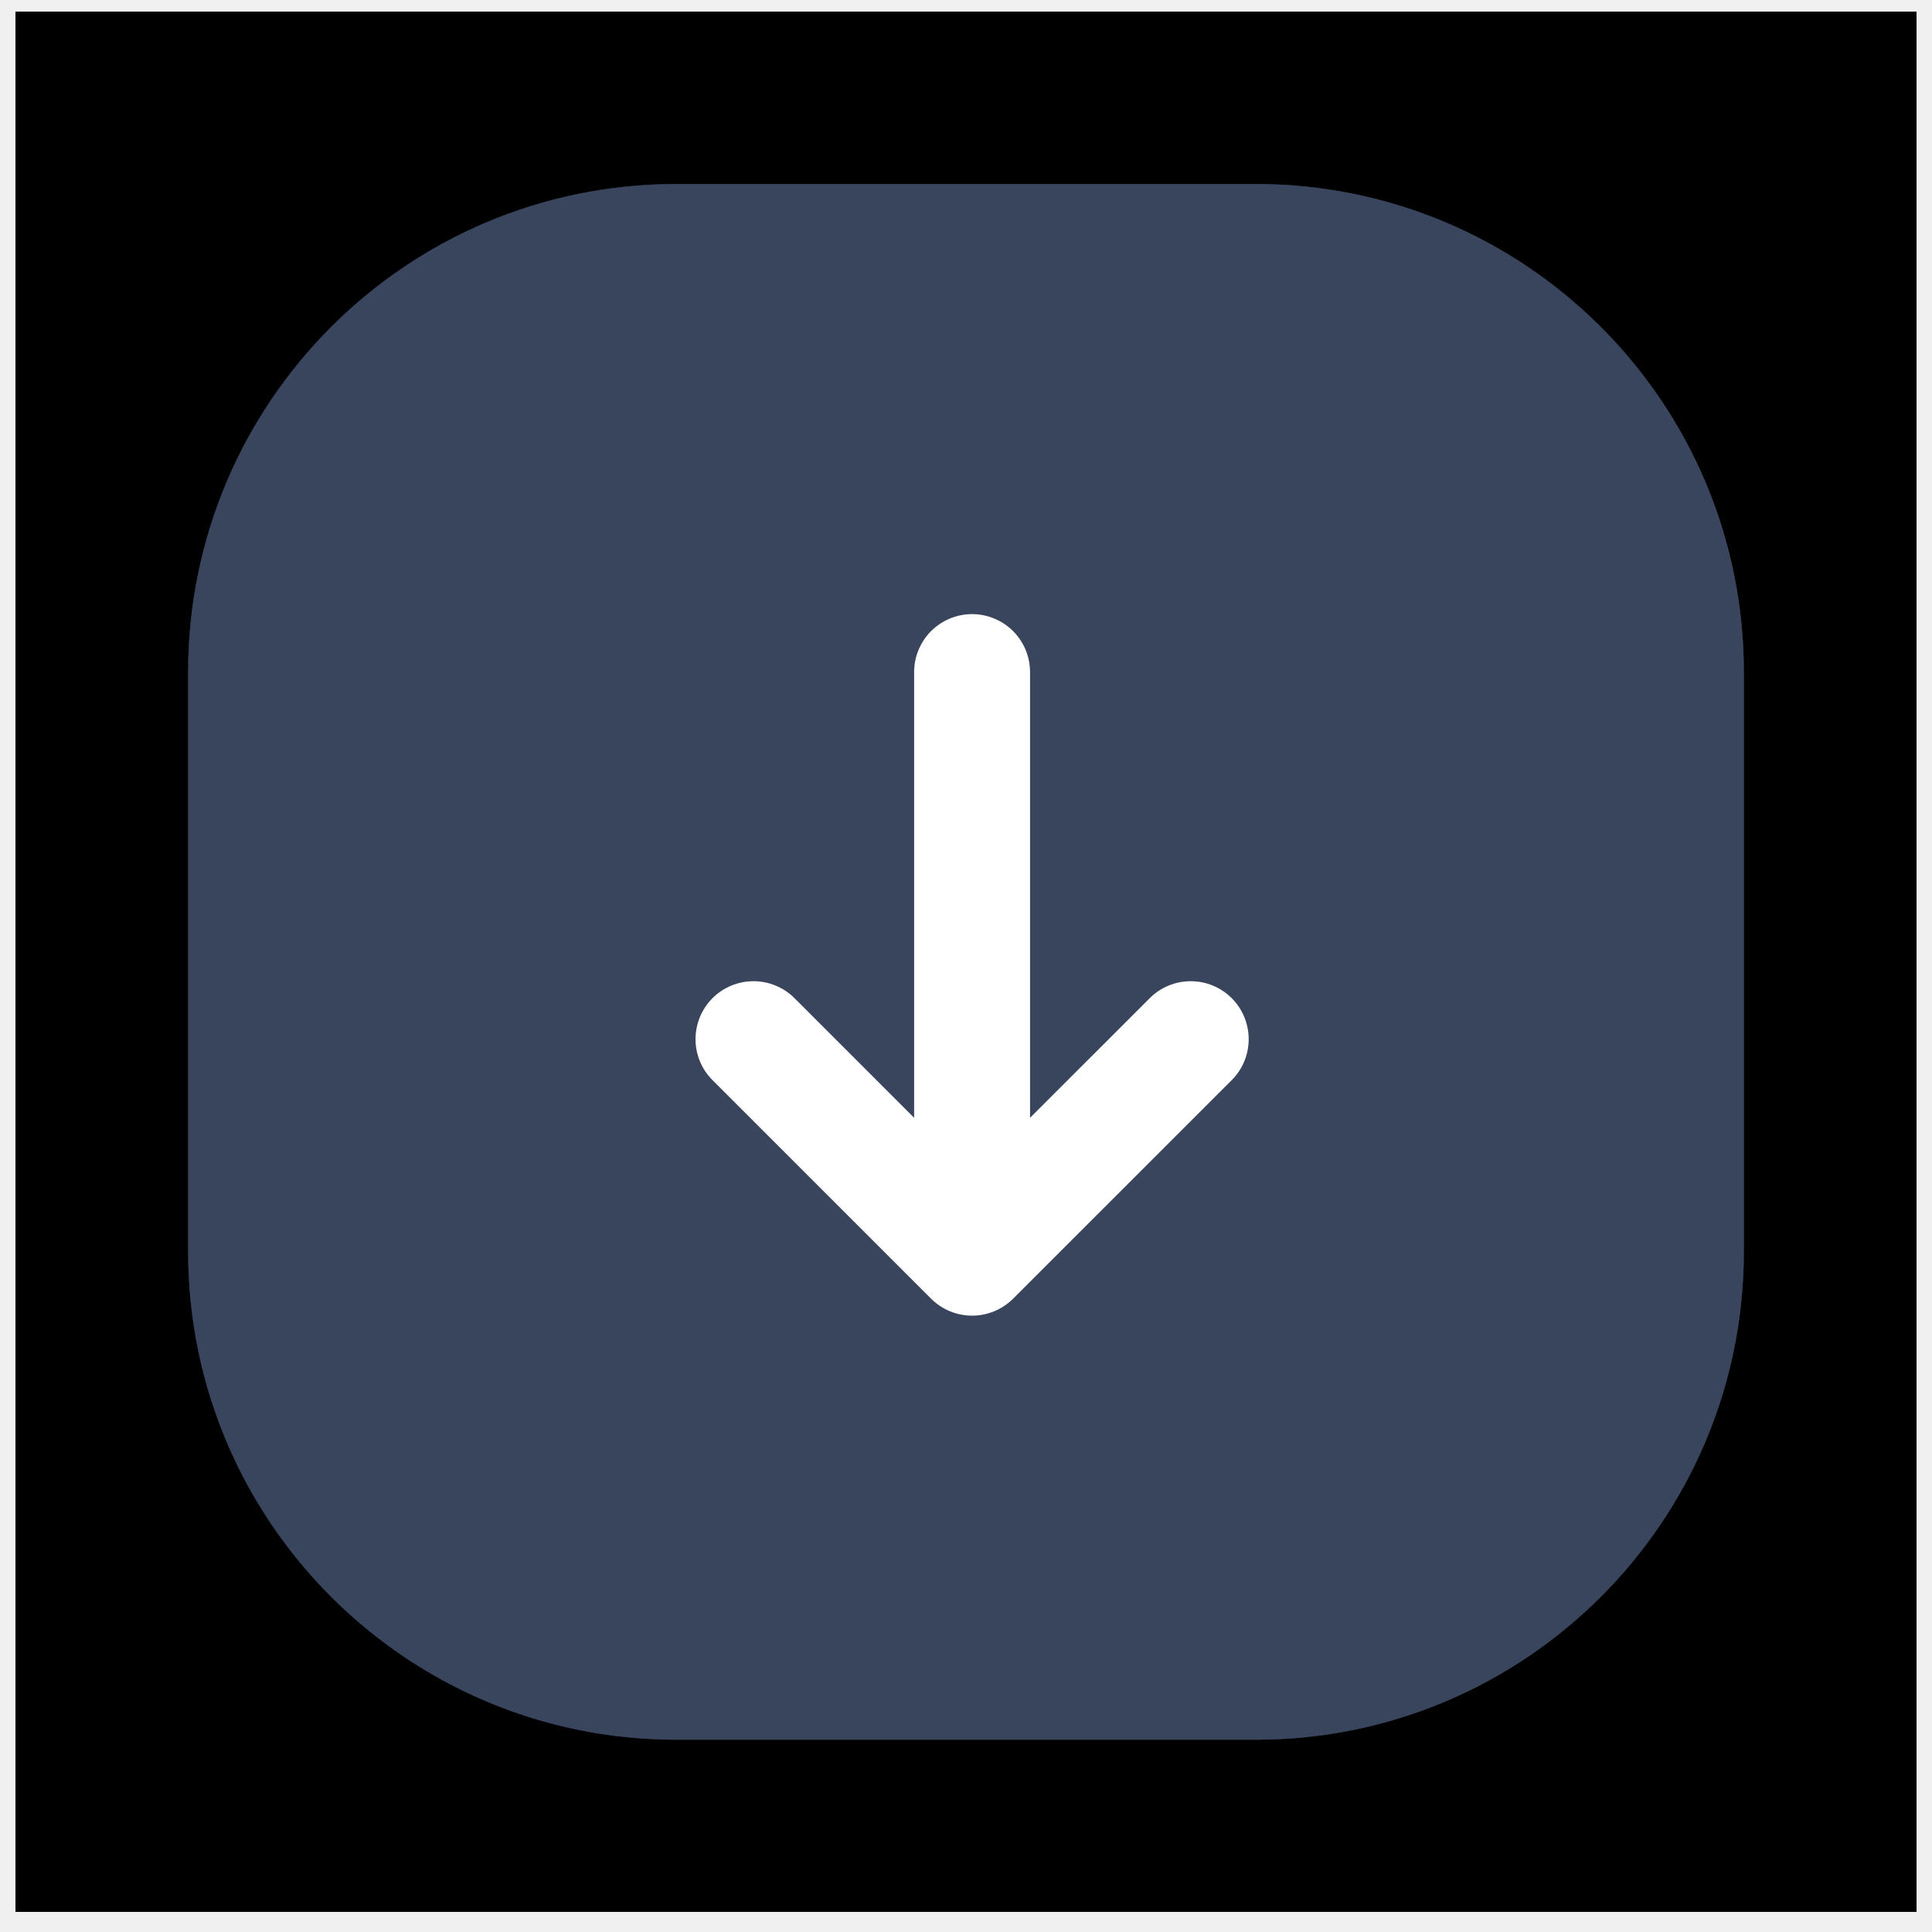
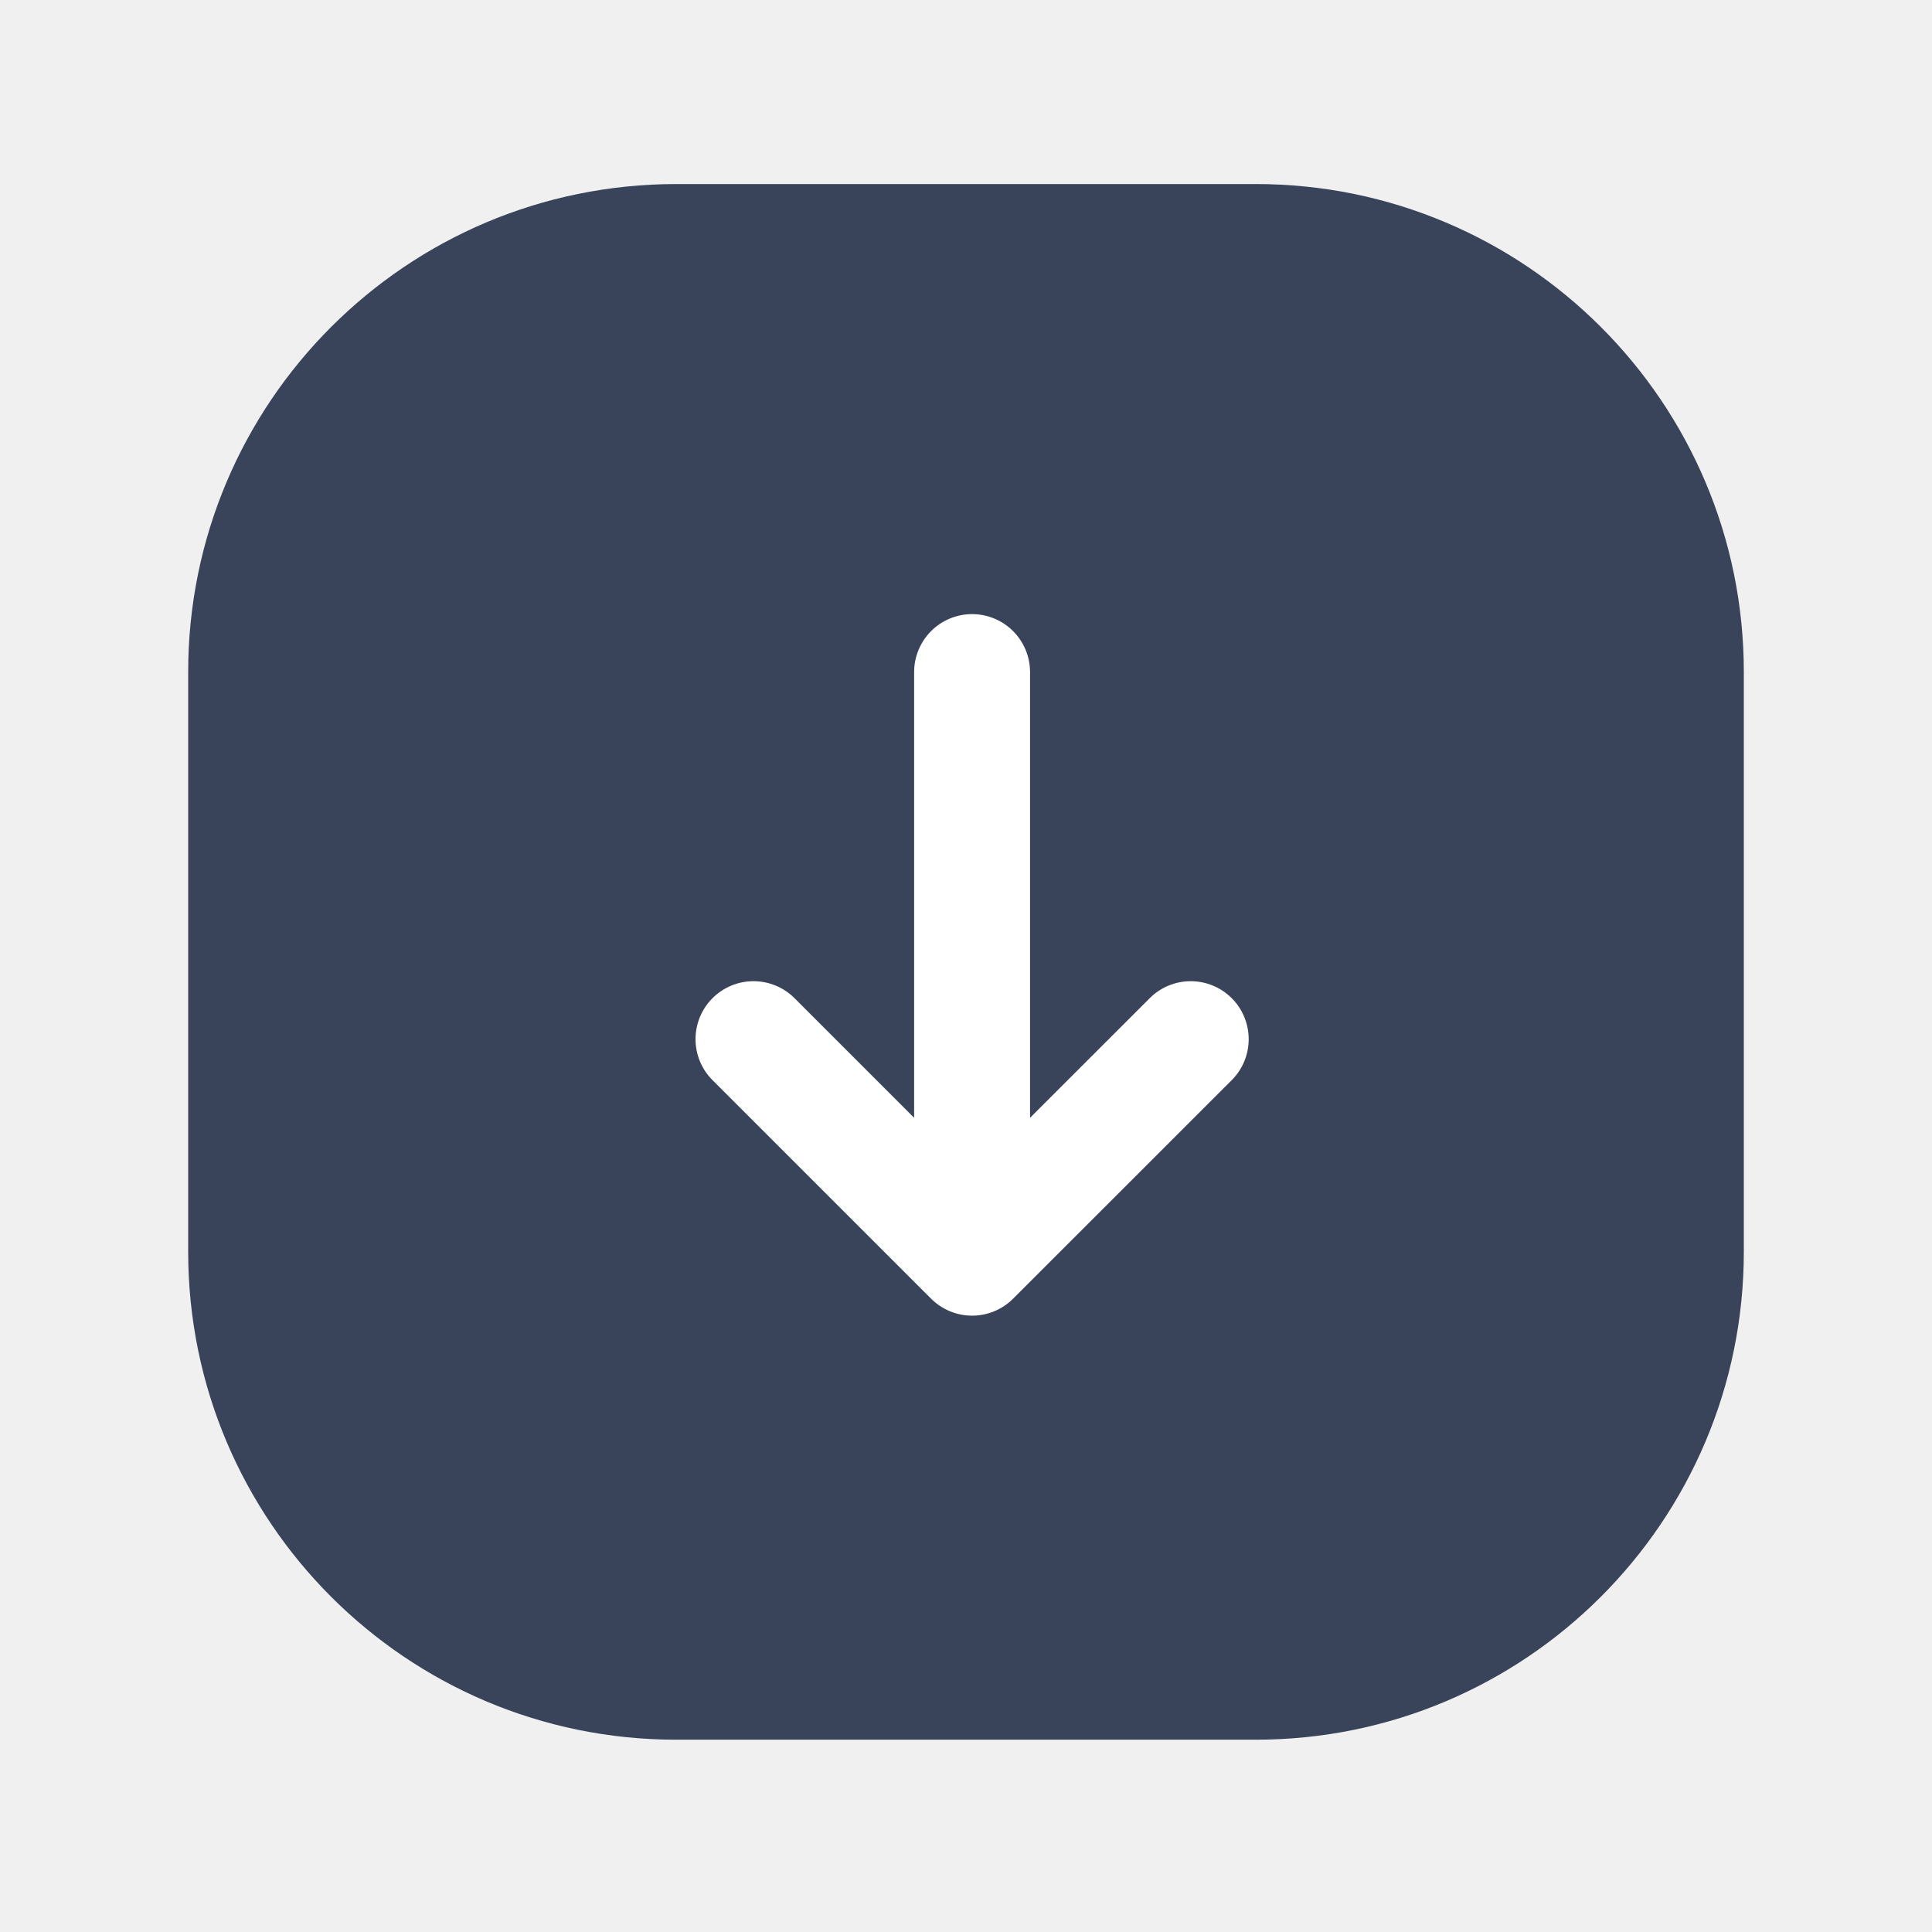
<svg xmlns="http://www.w3.org/2000/svg" width="60" height="60" viewBox="0 0 60 60" fill="none">
  <g id="Group 59">
-     <g id="Rectangle 8" filter="url(#filter0_d_454_1906)">
-       <rect x="6" y="5.872" width="48" height="48" rx="15" fill="#39445B" fillOpacity="0.2" shapeRendering="crispEdges" />
-       <rect x="6.344" y="6.216" width="47.312" height="47.312" rx="14.656" stroke="#39445B" strokeWidth="0.688" shapeRendering="crispEdges" />
-     </g>
+     <rect x="6" y="5.872" width="48" height="48" rx="15" fill="#39445B" fillOpacity="0.2" shapeRendering="crispEdges" />
+     <rect x="6.344" y="6.216" width="47.312" height="47.312" rx="14.656" stroke="#39445B" strokeWidth="0.688" shapeRendering="crispEdges" />
    <path id="Vector" d="M28.917 40.333C29.255 40.67 29.712 40.859 30.189 40.859C30.666 40.859 31.124 40.67 31.461 40.333L38.252 33.545C38.59 33.208 38.779 32.75 38.779 32.272C38.779 31.795 38.59 31.337 38.252 30.999C37.914 30.661 37.456 30.472 36.979 30.472C36.501 30.472 36.043 30.661 35.706 30.999L31.989 34.714L31.989 20.872C31.989 20.395 31.799 19.937 31.462 19.599C31.124 19.262 30.666 19.072 30.189 19.072C29.712 19.072 29.254 19.262 28.916 19.599C28.579 19.937 28.389 20.395 28.389 20.872L28.389 34.714L24.674 30.999C24.507 30.832 24.308 30.699 24.09 30.609C23.871 30.518 23.637 30.472 23.401 30.472C23.164 30.472 22.93 30.518 22.712 30.609C22.493 30.699 22.295 30.832 22.128 30.999C21.96 31.166 21.828 31.365 21.737 31.583C21.647 31.802 21.6 32.036 21.6 32.272C21.6 32.509 21.647 32.743 21.737 32.961C21.828 33.18 21.96 33.378 22.128 33.545L28.917 40.333Z" fill="white" />
  </g>
-   <defs>
-     <filter id="filter0_d_454_1906" x="0.5" y="0.372" width="59" height="59" filterUnits="userSpaceOnUse" colorInterpolationFilters="sRGB">
-       <feFlood floodOpacity="0" result="BackgroundImageFix" />
-       <feColorMatrix in="SourceAlpha" type="matrix" values="0 0 0 0 0 0 0 0 0 0 0 0 0 0 0 0 0 0 127 0" result="hardAlpha" />
-       <feOffset />
-       <feGaussianBlur stdDeviation="2.75" />
-       <feComposite in2="hardAlpha" operator="out" />
-       <feColorMatrix type="matrix" values="0 0 0 0 0 0 0 0 0 0 0 0 0 0 0 0 0 0 0.25 0" />
-       <feBlend mode="normal" in2="BackgroundImageFix" result="effect1_dropShadow_454_1906" />
-       <feBlend mode="normal" in="SourceGraphic" in2="effect1_dropShadow_454_1906" result="shape" />
-     </filter>
-   </defs>
</svg>
